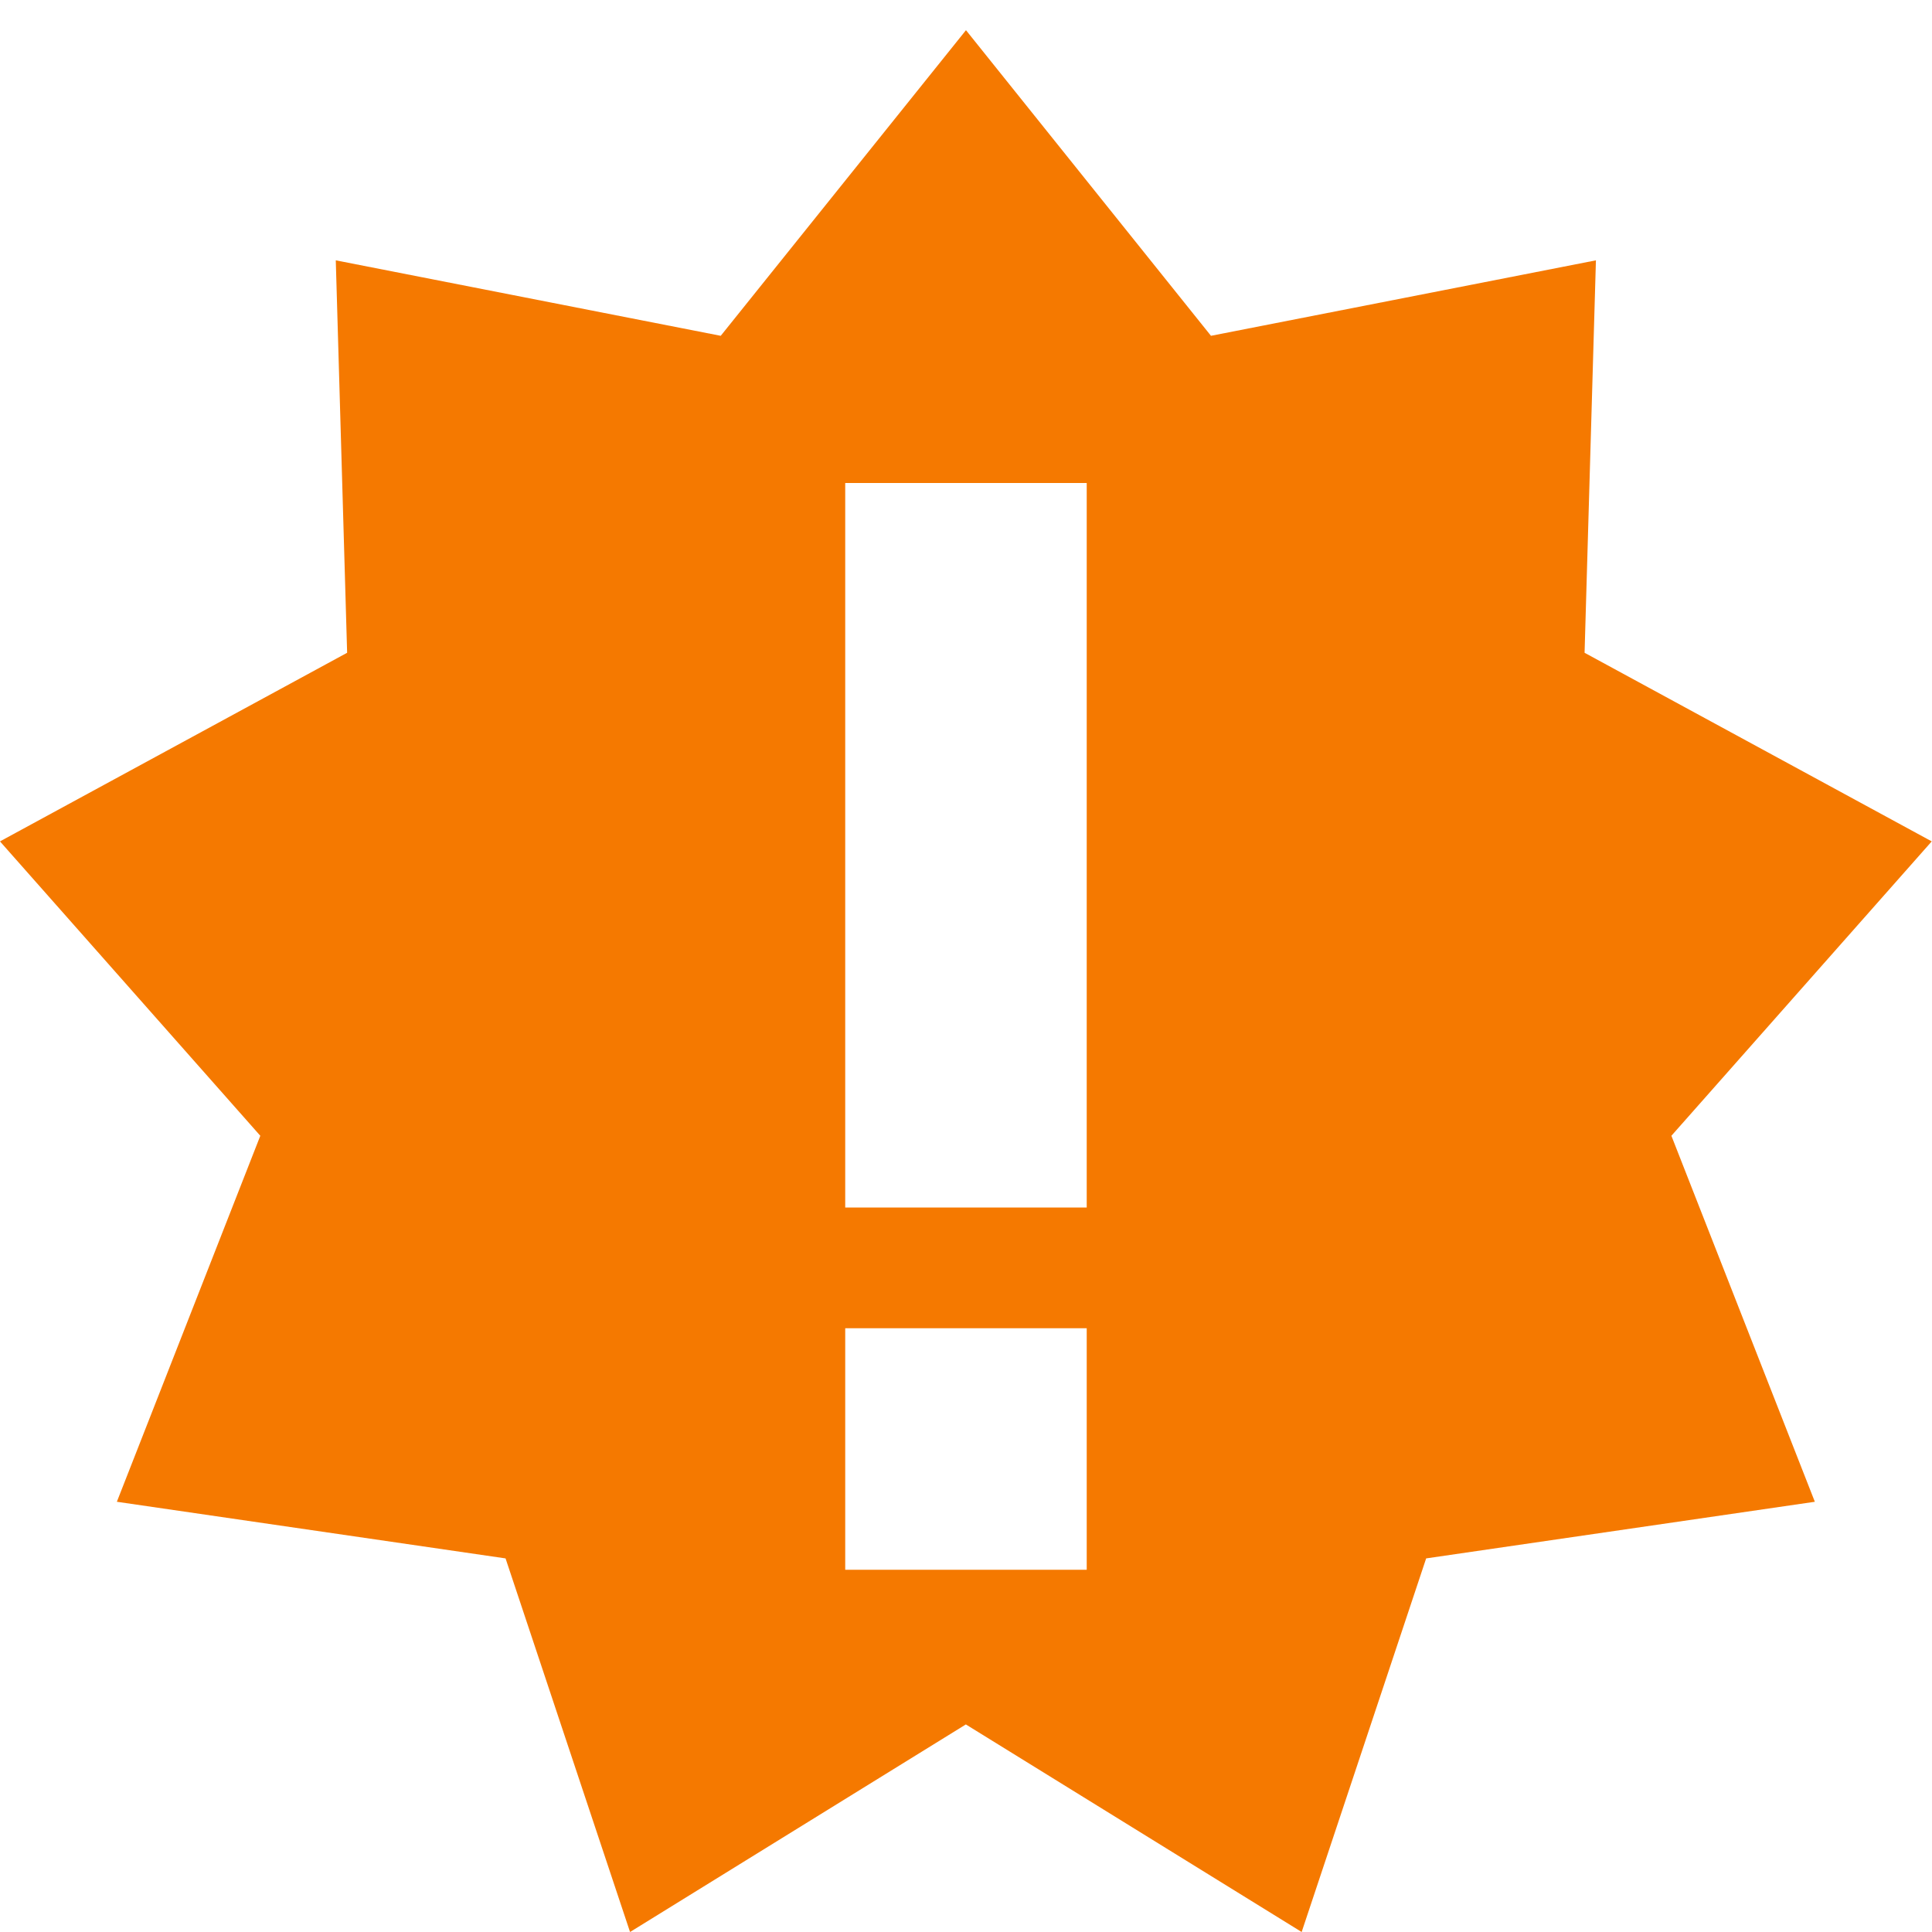
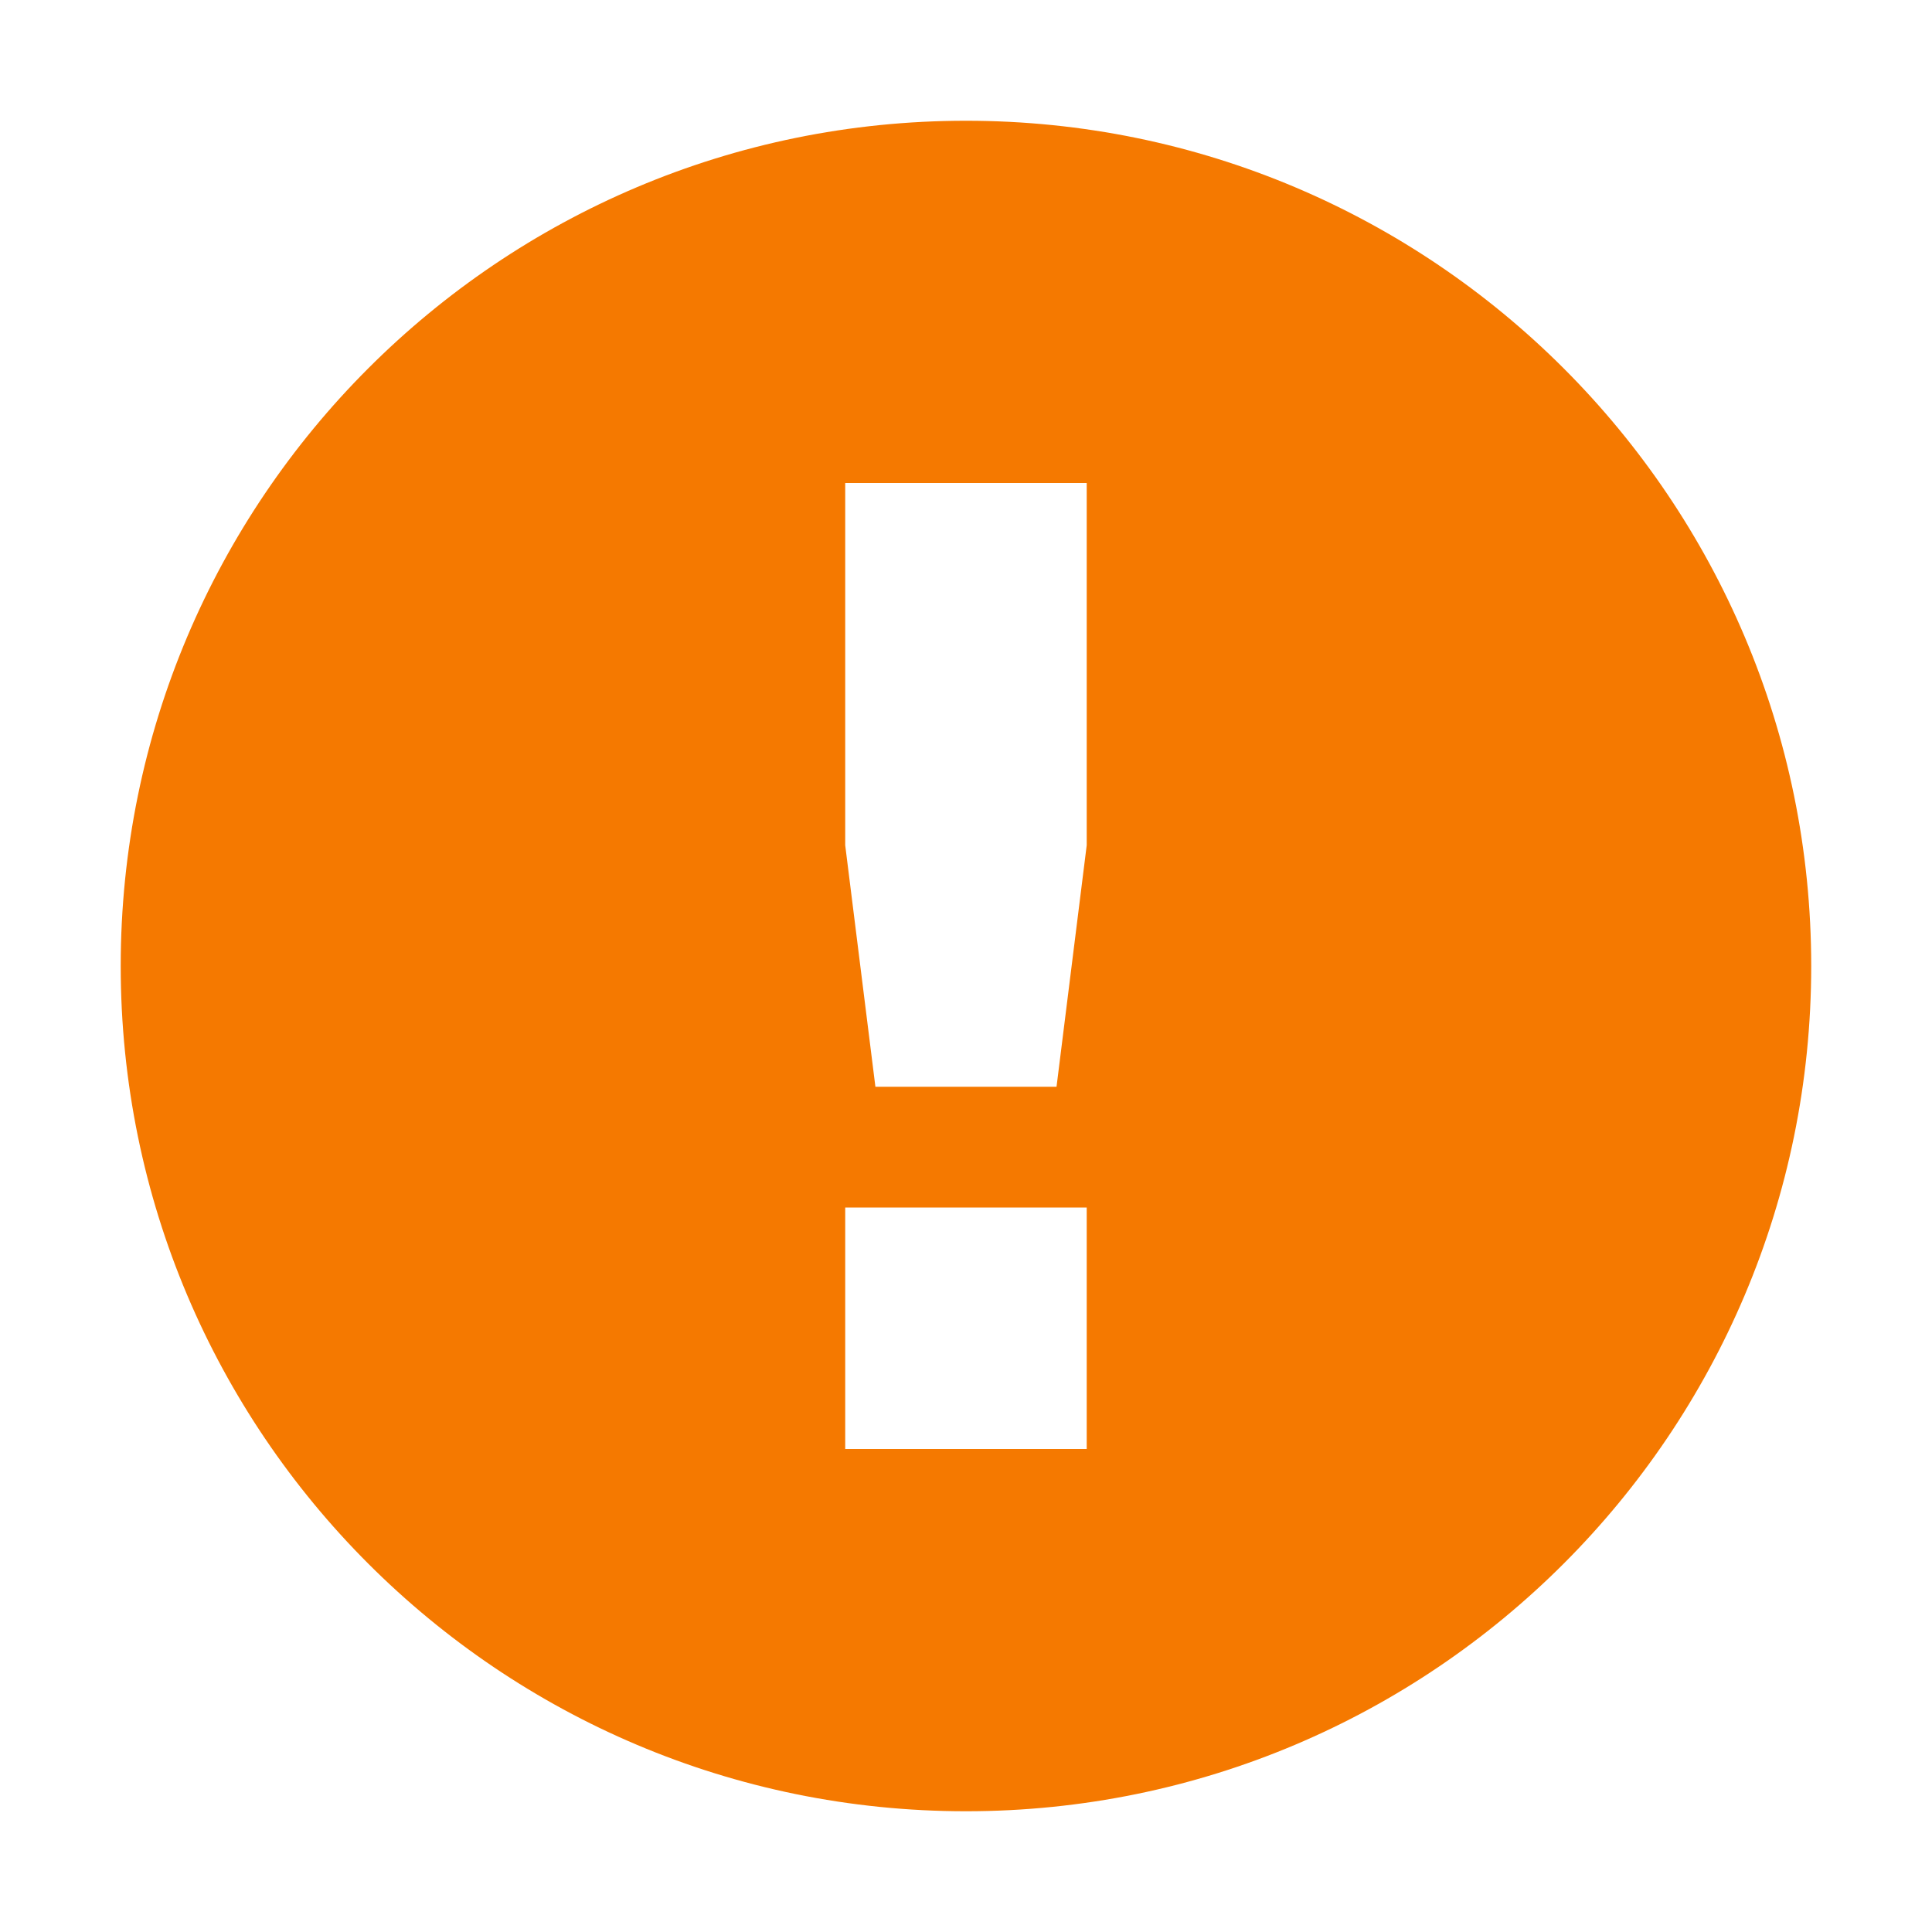
<svg xmlns="http://www.w3.org/2000/svg" xmlns:ns1="http://www.openswatchbook.org/uri/2009/osb" height="16" id="svg7384" style="enable-background:new" version="1.1" width="16">
  <defs id="defs7386">
    <linearGradient id="linearGradient5606" ns1:paint="solid">
      <stop id="stop5608" offset="0" style="stop-color:#000000;stop-opacity:1;" />
    </linearGradient>
    <filter color-interpolation-filters="sRGB" id="filter7554">
      <feBlend id="feBlend7556" in2="BackgroundImage" mode="darken" />
    </filter>
  </defs>
-   <g id="layer9" style="display:inline" transform="translate(-421.0002,283)">
-     <path class="warning" d="m 429,-282.75 -2.031,2.531 -3.188,-0.625 0.094,3.25 -2.875,1.562 2.156,2.438 -1.188,3.031 3.219,0.469 1.031,3.094 2.781,-1.719 2.781,1.719 1.031,-3.094 3.219,-0.469 -1.188,-3.031 2.156,-2.438 -2.875,-1.562 0.094,-3.25 -3.188,0.625 z m -1,3.75 2,0 -5e-5,6 -2,0 z m 0,7 2,0 0,2 -2,0 z" id="path2402" style="fill:#f57900;fill-opacity:1;fill-rule:nonzero;stroke:none;display:inline" />
+   <g id="layer9" style="display:inline" transform="translate(-421.0003,283)">
+     <path class="warning" d="m 429,-282 c -3.866,0 -7,3.134 -7,7 0,3.866 3.134,7 7,7 3.866,0 7,-3.134 7,-7 0,-3.866 -3.134,-7 -7,-7 z m -1,3 2,0 0,3 -0.25,2 -1.5,0 -0.25,-2 z m 0,6 2,0 0,2 -2,0 z" id="path6287" style="fill:#f57900;fill-opacity:1;stroke:none" />
  </g>
-   <g id="layer10" style="display:inline;filter:url(#filter7554)" transform="translate(-421.0002,283)" />
-   <g id="layer1" style="display:inline" transform="translate(-180,-334)" />
-   <g id="layer14" style="display:inline" transform="translate(-421.0002,283)" />
-   <g id="layer15" style="display:inline" transform="translate(-421.0002,283)" />
-   <g id="g71291" style="display:inline" transform="translate(-421.0002,283)" />
-   <g id="layer2" style="display:inline" transform="translate(-180,-184)" />
-   <g id="g6058" style="display:inline" transform="translate(-180,-184)" />
-   <g id="layer12" style="display:inline" transform="translate(-421.0002,283)" />
+   <g id="layer10" style="display:inline;filter:url(#filter7554)" transform="translate(-421.0003,283)" />
+   <g id="layer1" style="display:inline" transform="translate(-180.0001,-334)" />
+   <g id="layer14" style="display:inline" transform="translate(-421.0003,283)" />
+   <g id="layer15" style="display:inline" transform="translate(-421.0003,283)" />
+   <g id="g71291" style="display:inline" transform="translate(-421.0003,283)" />
+   <g id="layer2" style="display:inline" transform="translate(-180.0001,-184)" />
+   <g id="g6058" style="display:inline" transform="translate(-180.0001,-184)" />
+   <g id="layer12" style="display:inline" transform="translate(-421.0003,283)" />
</svg>
